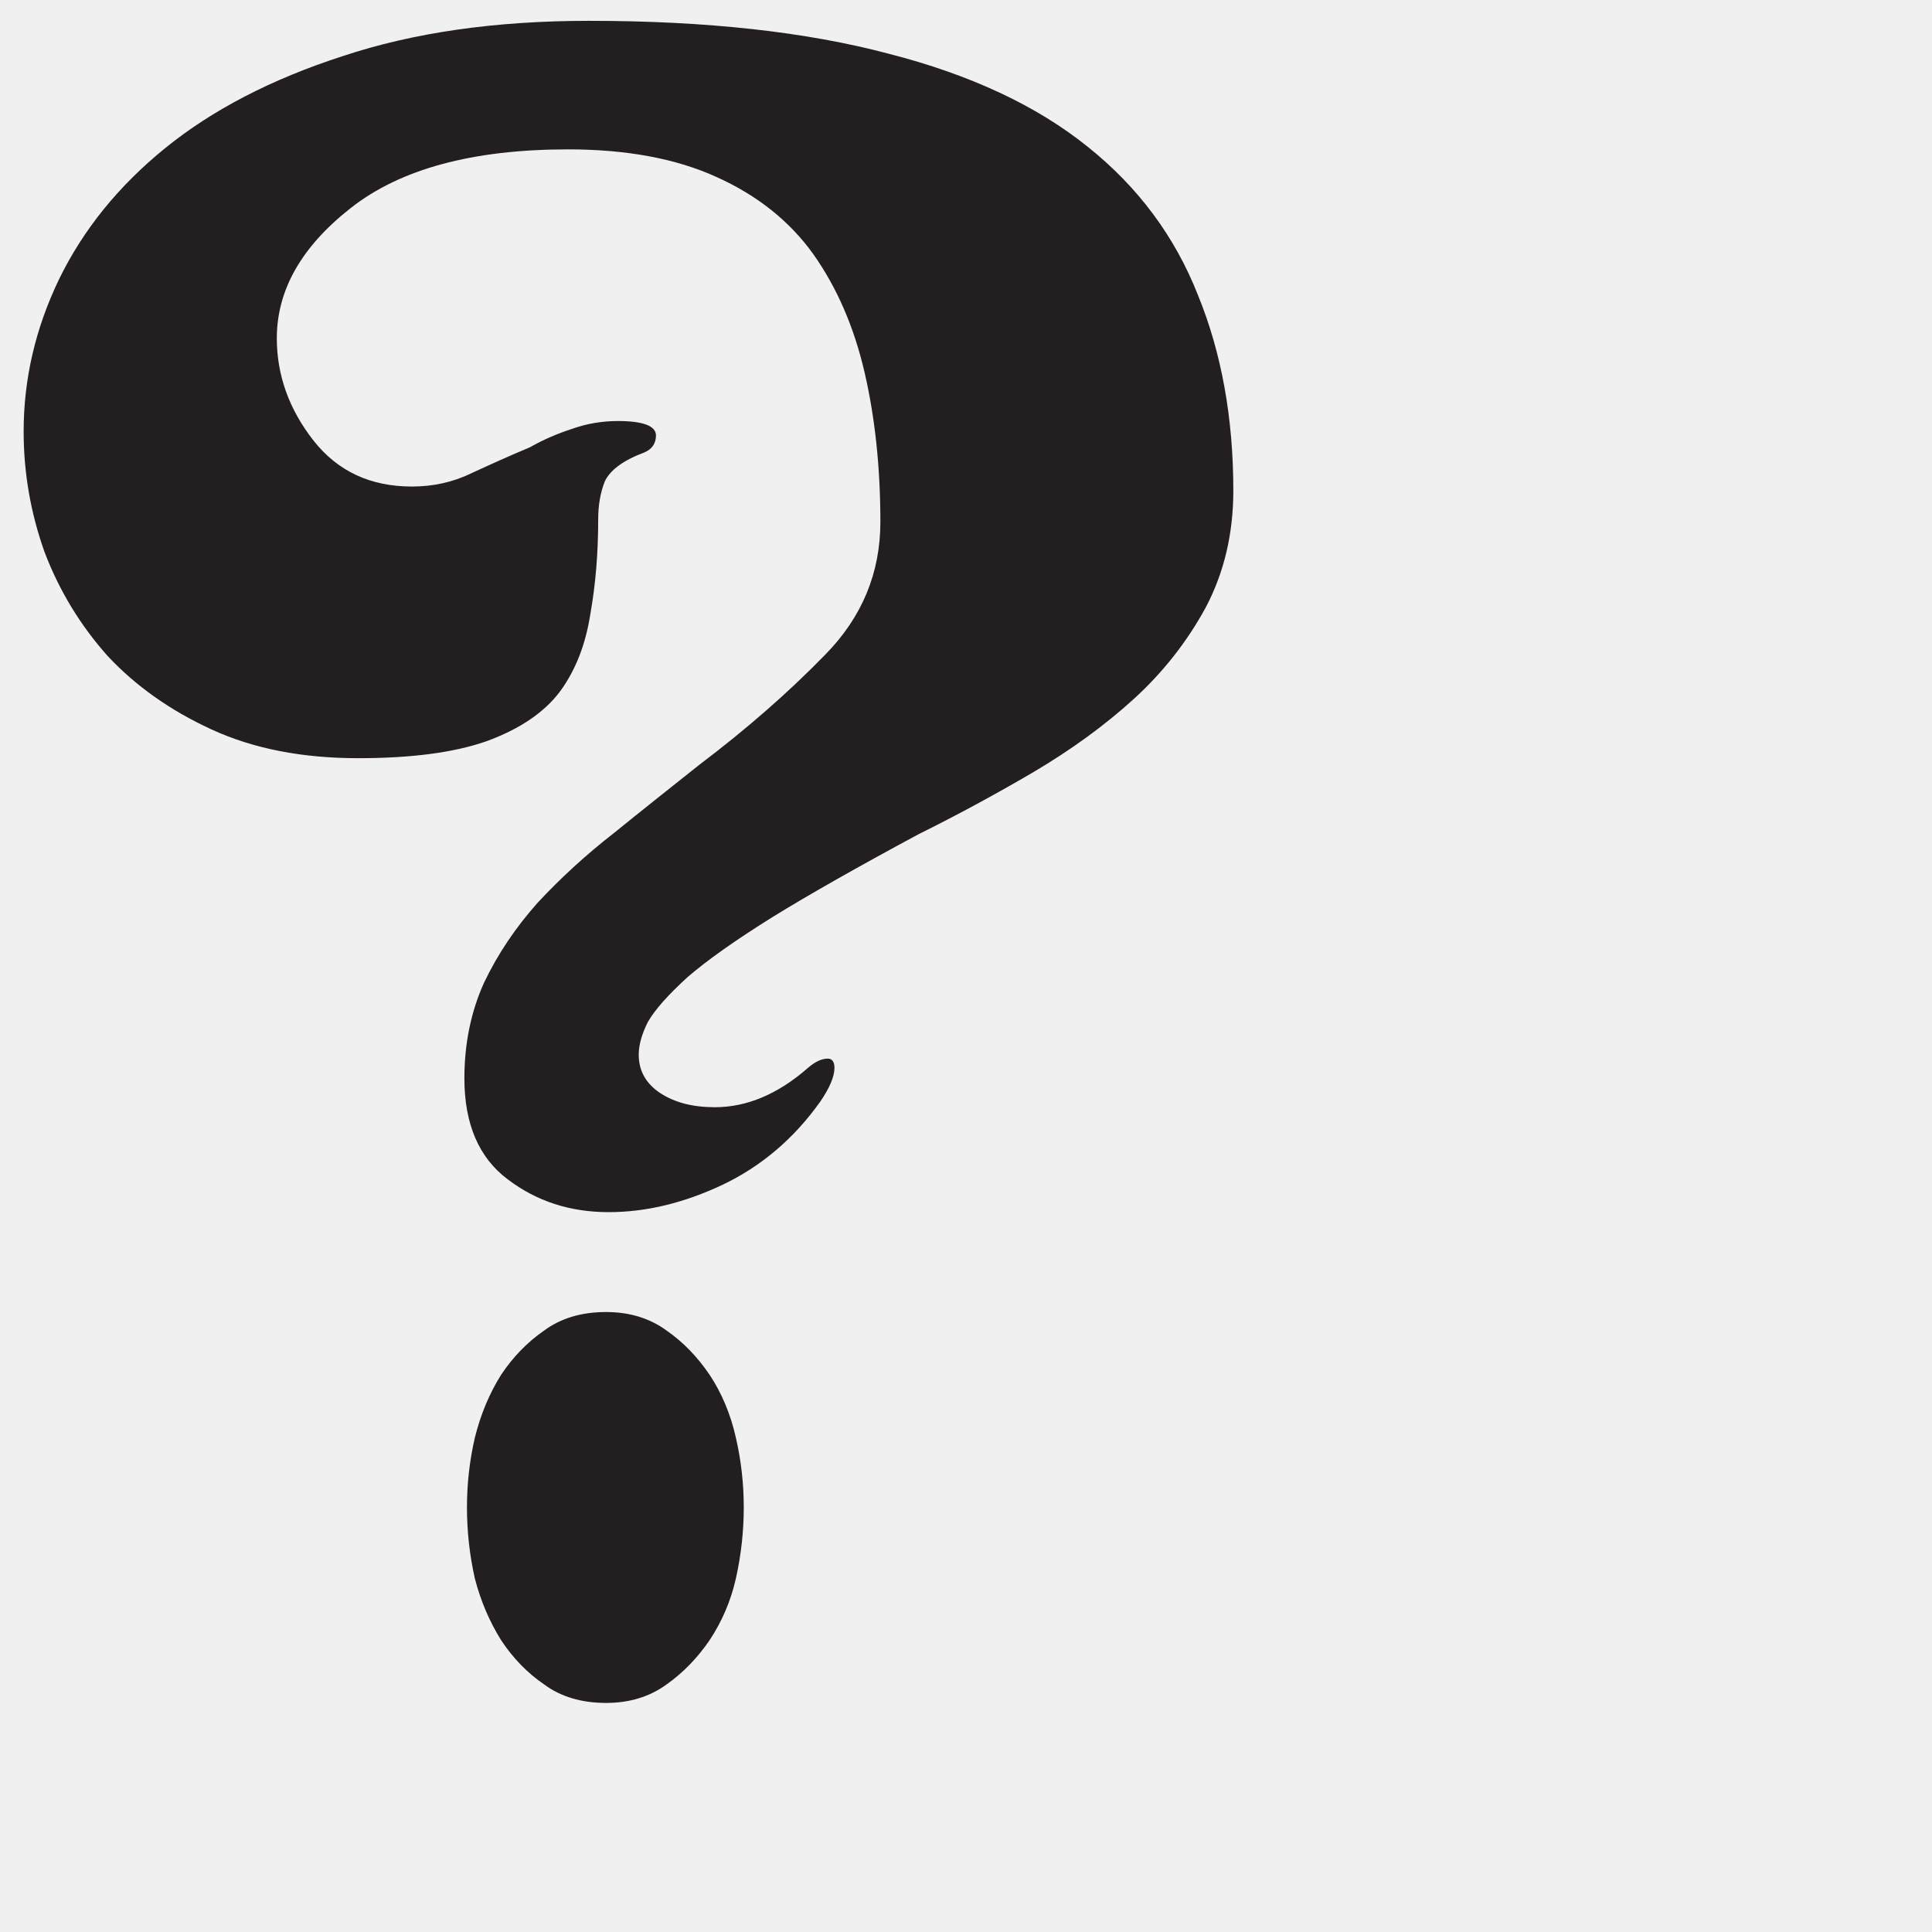
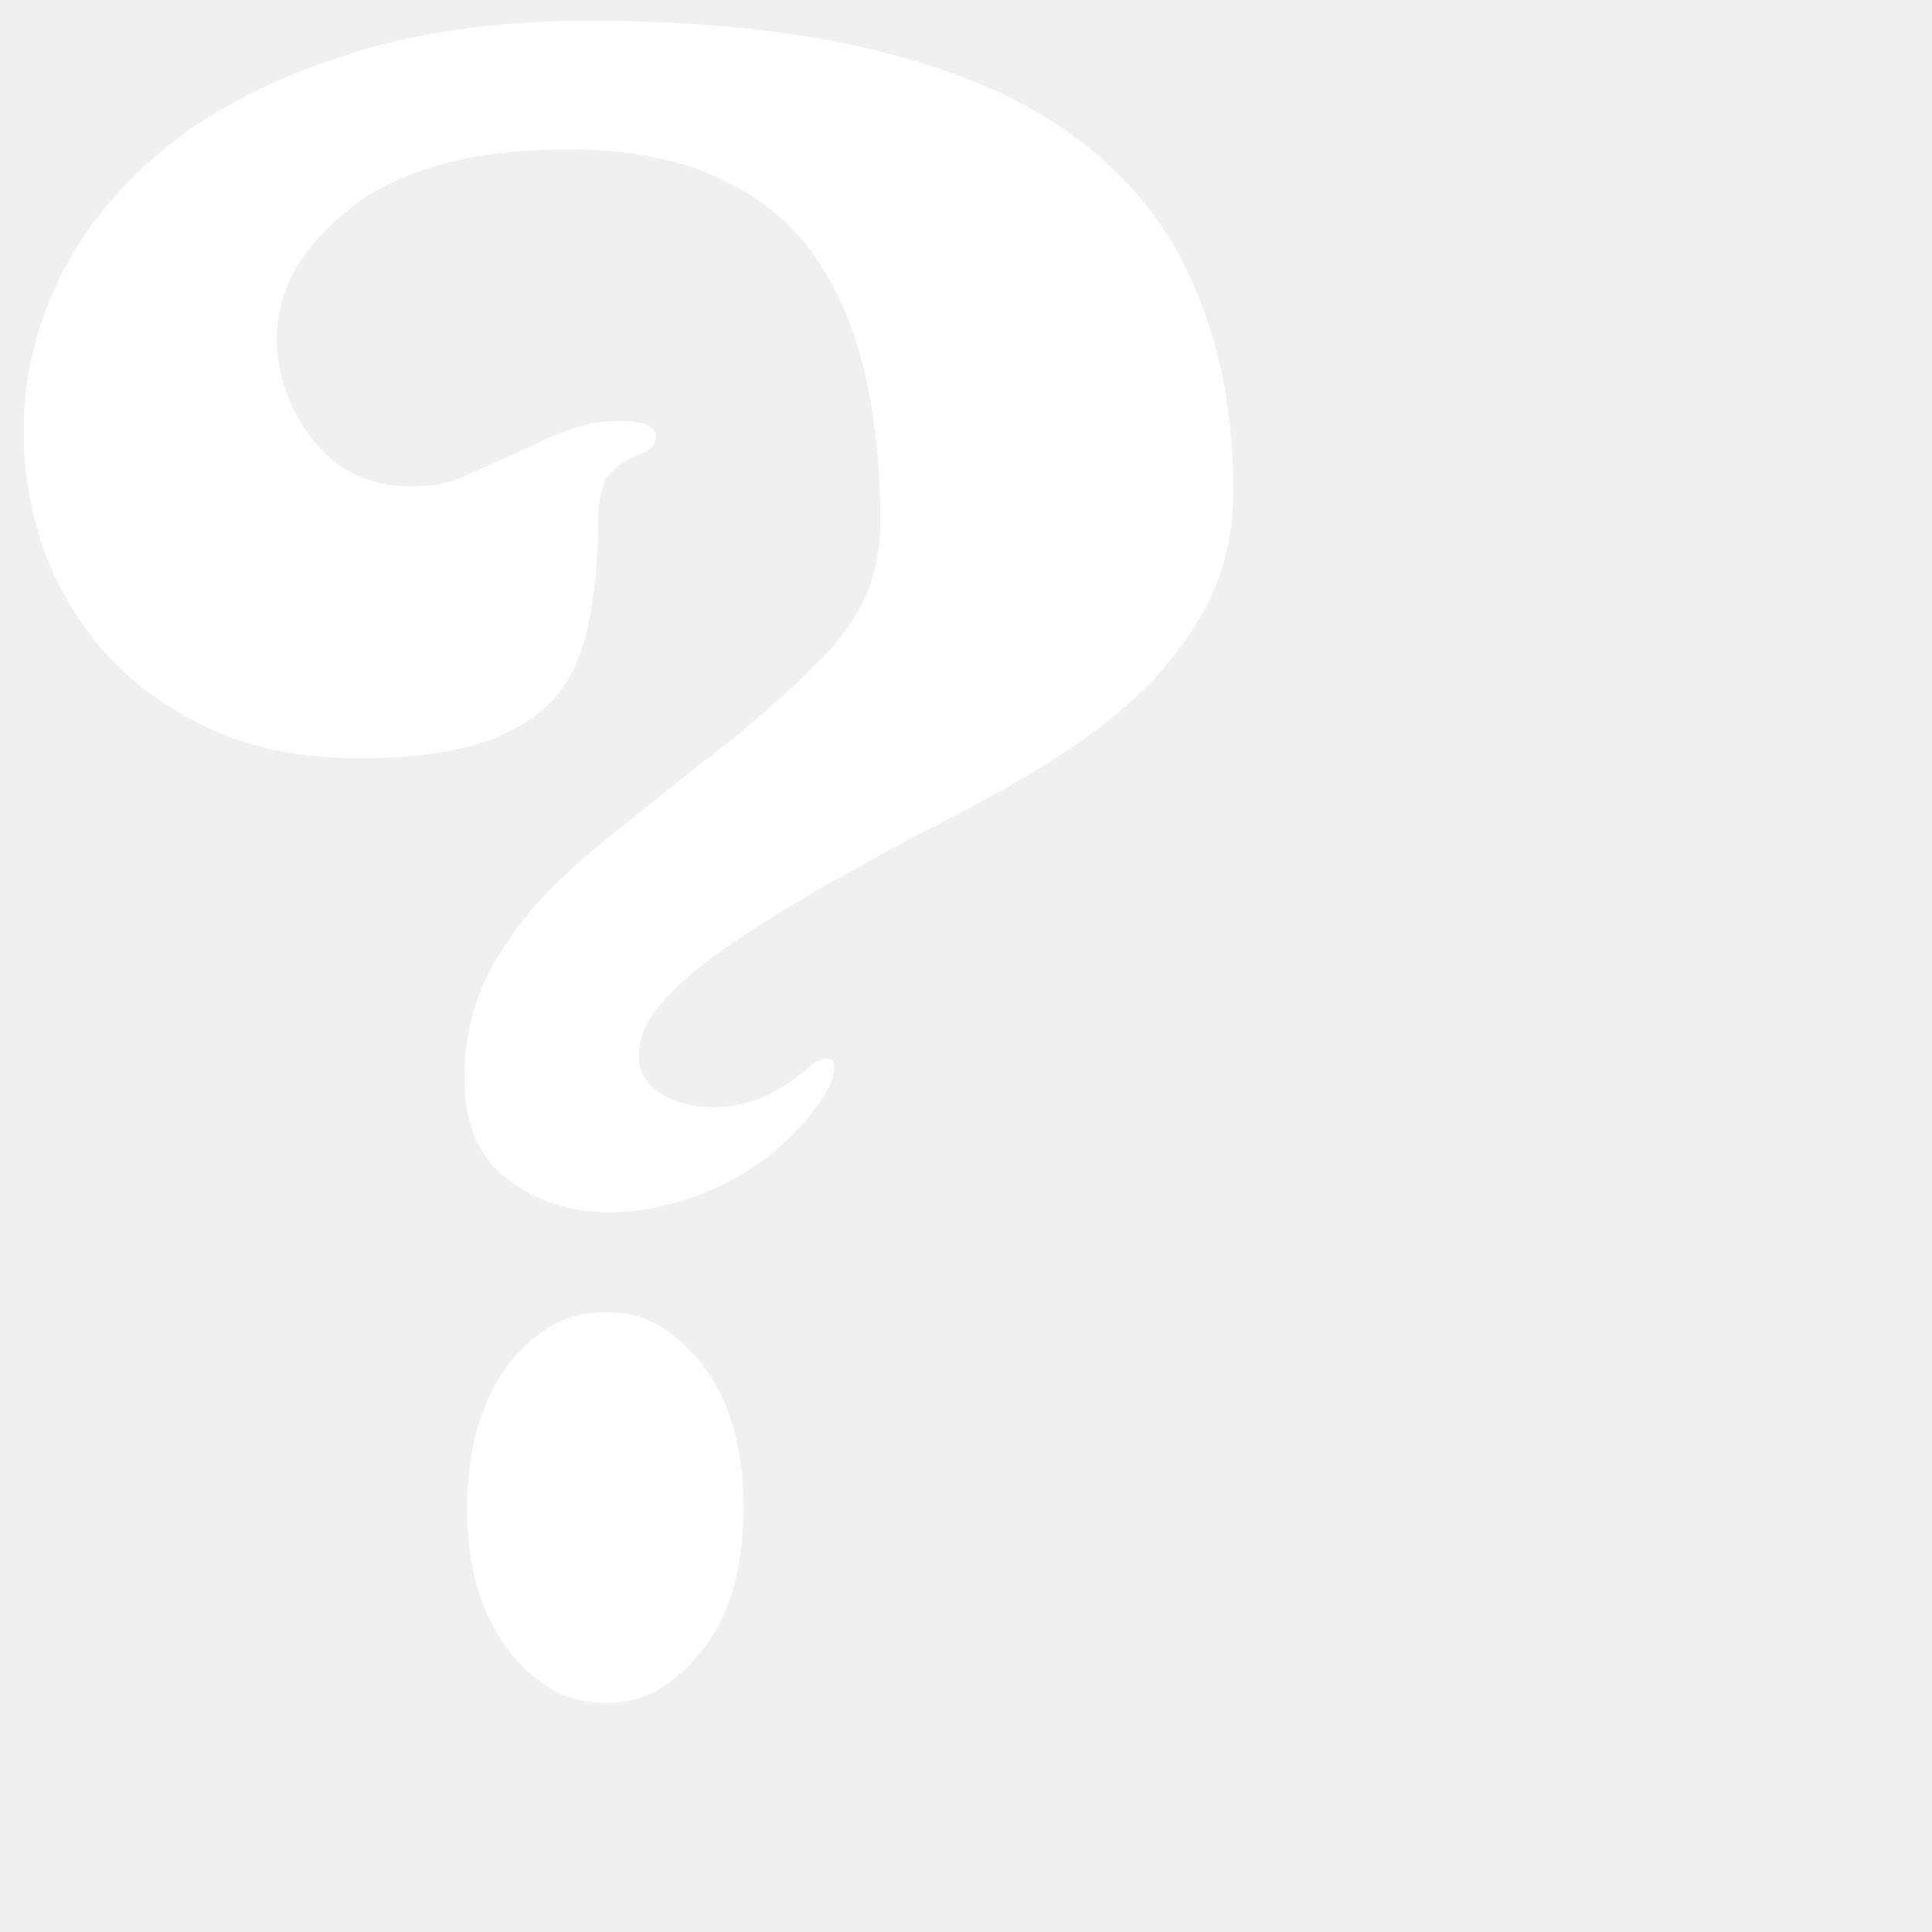
<svg xmlns="http://www.w3.org/2000/svg" width="32" height="32" viewBox="0 0 32 32" version="1.1" id="svg1">
  <defs id="defs1">
    <clipPath clipPathUnits="userSpaceOnUse" id="clipPath167">
      <path d="M 0,0 H 612 V 792 H 0 Z" transform="matrix(1,0,0,-1,-523.199,300.688)" id="path167" />
    </clipPath>
  </defs>
  <g id="layer1">
-     <path d="m 8.015,-5.438 c -0.056,0 -0.114,0.029 -0.176,0.082 -0.267,0.234 -0.545,0.352 -0.832,0.352 -0.196,0 -0.36,-0.041 -0.492,-0.129 -0.126,-0.085 -0.188,-0.199 -0.188,-0.34 0,-0.085 0.026,-0.182 0.082,-0.293 0.062,-0.108 0.179,-0.24 0.352,-0.398 0.179,-0.155 0.434,-0.334 0.762,-0.539 0.328,-0.202 0.762,-0.448 1.301,-0.738 0.343,-0.17 0.683,-0.354 1.02,-0.551 0.343,-0.202 0.645,-0.422 0.902,-0.656 0.264,-0.24 0.48,-0.516 0.645,-0.82 0.164,-0.311 0.246,-0.659 0.246,-1.043 0,-0.647 -0.105,-1.23 -0.316,-1.746 -0.205,-0.521 -0.533,-0.964 -0.984,-1.324 -0.454,-0.366 -1.049,-0.645 -1.781,-0.832 -0.727,-0.193 -1.617,-0.293 -2.672,-0.293 -0.838,0 -1.57,0.105 -2.203,0.316 -0.633,0.205 -1.16,0.478 -1.582,0.82 -0.416,0.337 -0.732,0.727 -0.949,1.172 -0.211,0.439 -0.316,0.891 -0.316,1.359 0,0.369 0.062,0.727 0.187,1.078 0.132,0.346 0.319,0.653 0.562,0.926 0.249,0.267 0.557,0.486 0.926,0.656 0.375,0.173 0.812,0.258 1.312,0.258 0.475,0 0.858,-0.05 1.148,-0.152 0.296,-0.108 0.516,-0.258 0.656,-0.445 0.141,-0.193 0.229,-0.425 0.27,-0.691 0.047,-0.264 0.07,-0.545 0.07,-0.844 0,-0.123 0.018,-0.237 0.059,-0.34 0.047,-0.1 0.164,-0.188 0.352,-0.258 0.07,-0.029 0.105,-0.082 0.105,-0.152 0,-0.085 -0.114,-0.129 -0.34,-0.129 -0.141,0 -0.278,0.023 -0.41,0.07 -0.126,0.041 -0.252,0.094 -0.375,0.164 -0.188,0.079 -0.363,0.158 -0.527,0.234 -0.164,0.079 -0.34,0.117 -0.527,0.117 -0.369,0 -0.662,-0.135 -0.879,-0.41 -0.22,-0.281 -0.328,-0.586 -0.328,-0.914 0,-0.428 0.217,-0.814 0.656,-1.16 0.445,-0.352 1.093,-0.527 1.945,-0.527 0.521,0 0.964,0.082 1.324,0.246 0.366,0.164 0.656,0.396 0.867,0.691 0.211,0.299 0.363,0.65 0.457,1.055 0.094,0.407 0.141,0.853 0.141,1.336 0,0.454 -0.164,0.85 -0.492,1.184 -0.328,0.337 -0.703,0.665 -1.125,0.984 -0.258,0.205 -0.513,0.407 -0.762,0.609 -0.252,0.196 -0.478,0.404 -0.68,0.621 -0.196,0.22 -0.357,0.457 -0.48,0.715 -0.117,0.258 -0.176,0.545 -0.176,0.855 0,0.407 0.129,0.709 0.387,0.902 0.258,0.196 0.557,0.293 0.902,0.293 0.334,0 0.674,-0.082 1.02,-0.246 0.343,-0.164 0.633,-0.41 0.867,-0.738 0.085,-0.123 0.129,-0.226 0.129,-0.305 0,-0.053 -0.021,-0.082 -0.059,-0.082 z m -0.75,4.008 c 0,-0.211 -0.023,-0.416 -0.07,-0.621 -0.047,-0.211 -0.126,-0.398 -0.234,-0.562 -0.111,-0.164 -0.24,-0.296 -0.387,-0.398 -0.149,-0.108 -0.328,-0.164 -0.539,-0.164 -0.22,0 -0.404,0.056 -0.551,0.164 -0.149,0.103 -0.278,0.234 -0.387,0.398 -0.103,0.164 -0.182,0.352 -0.234,0.562 -0.047,0.205 -0.07,0.41 -0.07,0.621 0,0.211 0.023,0.422 0.07,0.633 0.053,0.205 0.132,0.387 0.234,0.551 0.108,0.164 0.237,0.296 0.387,0.398 0.146,0.108 0.331,0.164 0.551,0.164 0.211,0 0.39,-0.056 0.539,-0.164 0.146,-0.103 0.275,-0.234 0.387,-0.398 0.108,-0.164 0.188,-0.346 0.234,-0.551 0.047,-0.211 0.07,-0.422 0.07,-0.633 z m 0,0" style="display:inline;fill:#231f20;fill-opacity:1;fill-rule:nonzero;stroke:none;stroke-width:0.53" aria-label="?" transform="matrix(1.854682,0,0,1.854682,-1.155191,27.61989)" clip-path="url(#clipPath167)" id="path345" fill="currentColor" />
+     <path d="m 8.015,-5.438 c -0.056,0 -0.114,0.029 -0.176,0.082 -0.267,0.234 -0.545,0.352 -0.832,0.352 -0.196,0 -0.36,-0.041 -0.492,-0.129 -0.126,-0.085 -0.188,-0.199 -0.188,-0.34 0,-0.085 0.026,-0.182 0.082,-0.293 0.062,-0.108 0.179,-0.24 0.352,-0.398 0.179,-0.155 0.434,-0.334 0.762,-0.539 0.328,-0.202 0.762,-0.448 1.301,-0.738 0.343,-0.17 0.683,-0.354 1.02,-0.551 0.343,-0.202 0.645,-0.422 0.902,-0.656 0.264,-0.24 0.48,-0.516 0.645,-0.82 0.164,-0.311 0.246,-0.659 0.246,-1.043 0,-0.647 -0.105,-1.23 -0.316,-1.746 -0.205,-0.521 -0.533,-0.964 -0.984,-1.324 -0.454,-0.366 -1.049,-0.645 -1.781,-0.832 -0.727,-0.193 -1.617,-0.293 -2.672,-0.293 -0.838,0 -1.57,0.105 -2.203,0.316 -0.633,0.205 -1.16,0.478 -1.582,0.82 -0.416,0.337 -0.732,0.727 -0.949,1.172 -0.211,0.439 -0.316,0.891 -0.316,1.359 0,0.369 0.062,0.727 0.187,1.078 0.132,0.346 0.319,0.653 0.562,0.926 0.249,0.267 0.557,0.486 0.926,0.656 0.375,0.173 0.812,0.258 1.312,0.258 0.475,0 0.858,-0.05 1.148,-0.152 0.296,-0.108 0.516,-0.258 0.656,-0.445 0.141,-0.193 0.229,-0.425 0.27,-0.691 0.047,-0.264 0.07,-0.545 0.07,-0.844 0,-0.123 0.018,-0.237 0.059,-0.34 0.047,-0.1 0.164,-0.188 0.352,-0.258 0.07,-0.029 0.105,-0.082 0.105,-0.152 0,-0.085 -0.114,-0.129 -0.34,-0.129 -0.141,0 -0.278,0.023 -0.41,0.07 -0.126,0.041 -0.252,0.094 -0.375,0.164 -0.188,0.079 -0.363,0.158 -0.527,0.234 -0.164,0.079 -0.34,0.117 -0.527,0.117 -0.369,0 -0.662,-0.135 -0.879,-0.41 -0.22,-0.281 -0.328,-0.586 -0.328,-0.914 0,-0.428 0.217,-0.814 0.656,-1.16 0.445,-0.352 1.093,-0.527 1.945,-0.527 0.521,0 0.964,0.082 1.324,0.246 0.366,0.164 0.656,0.396 0.867,0.691 0.211,0.299 0.363,0.65 0.457,1.055 0.094,0.407 0.141,0.853 0.141,1.336 0,0.454 -0.164,0.85 -0.492,1.184 -0.328,0.337 -0.703,0.665 -1.125,0.984 -0.258,0.205 -0.513,0.407 -0.762,0.609 -0.252,0.196 -0.478,0.404 -0.68,0.621 -0.196,0.22 -0.357,0.457 -0.48,0.715 -0.117,0.258 -0.176,0.545 -0.176,0.855 0,0.407 0.129,0.709 0.387,0.902 0.258,0.196 0.557,0.293 0.902,0.293 0.334,0 0.674,-0.082 1.02,-0.246 0.343,-0.164 0.633,-0.41 0.867,-0.738 0.085,-0.123 0.129,-0.226 0.129,-0.305 0,-0.053 -0.021,-0.082 -0.059,-0.082 z m -0.75,4.008 c 0,-0.211 -0.023,-0.416 -0.07,-0.621 -0.047,-0.211 -0.126,-0.398 -0.234,-0.562 -0.111,-0.164 -0.24,-0.296 -0.387,-0.398 -0.149,-0.108 -0.328,-0.164 -0.539,-0.164 -0.22,0 -0.404,0.056 -0.551,0.164 -0.149,0.103 -0.278,0.234 -0.387,0.398 -0.103,0.164 -0.182,0.352 -0.234,0.562 -0.047,0.205 -0.07,0.41 -0.07,0.621 0,0.211 0.023,0.422 0.07,0.633 0.053,0.205 0.132,0.387 0.234,0.551 0.108,0.164 0.237,0.296 0.387,0.398 0.146,0.108 0.331,0.164 0.551,0.164 0.211,0 0.39,-0.056 0.539,-0.164 0.146,-0.103 0.275,-0.234 0.387,-0.398 0.108,-0.164 0.188,-0.346 0.234,-0.551 0.047,-0.211 0.07,-0.422 0.07,-0.633 z m 0,0" style="display:inline;fill:#ffffff;fill-opacity:1;fill-rule:nonzero;stroke:none;stroke-width:0.53" aria-label="?" transform="matrix(1.854682,0,0,1.854682,-1.155191,27.61989)" clip-path="url(#clipPath167)" id="path345" fill="currentColor" />
  </g>
</svg>
